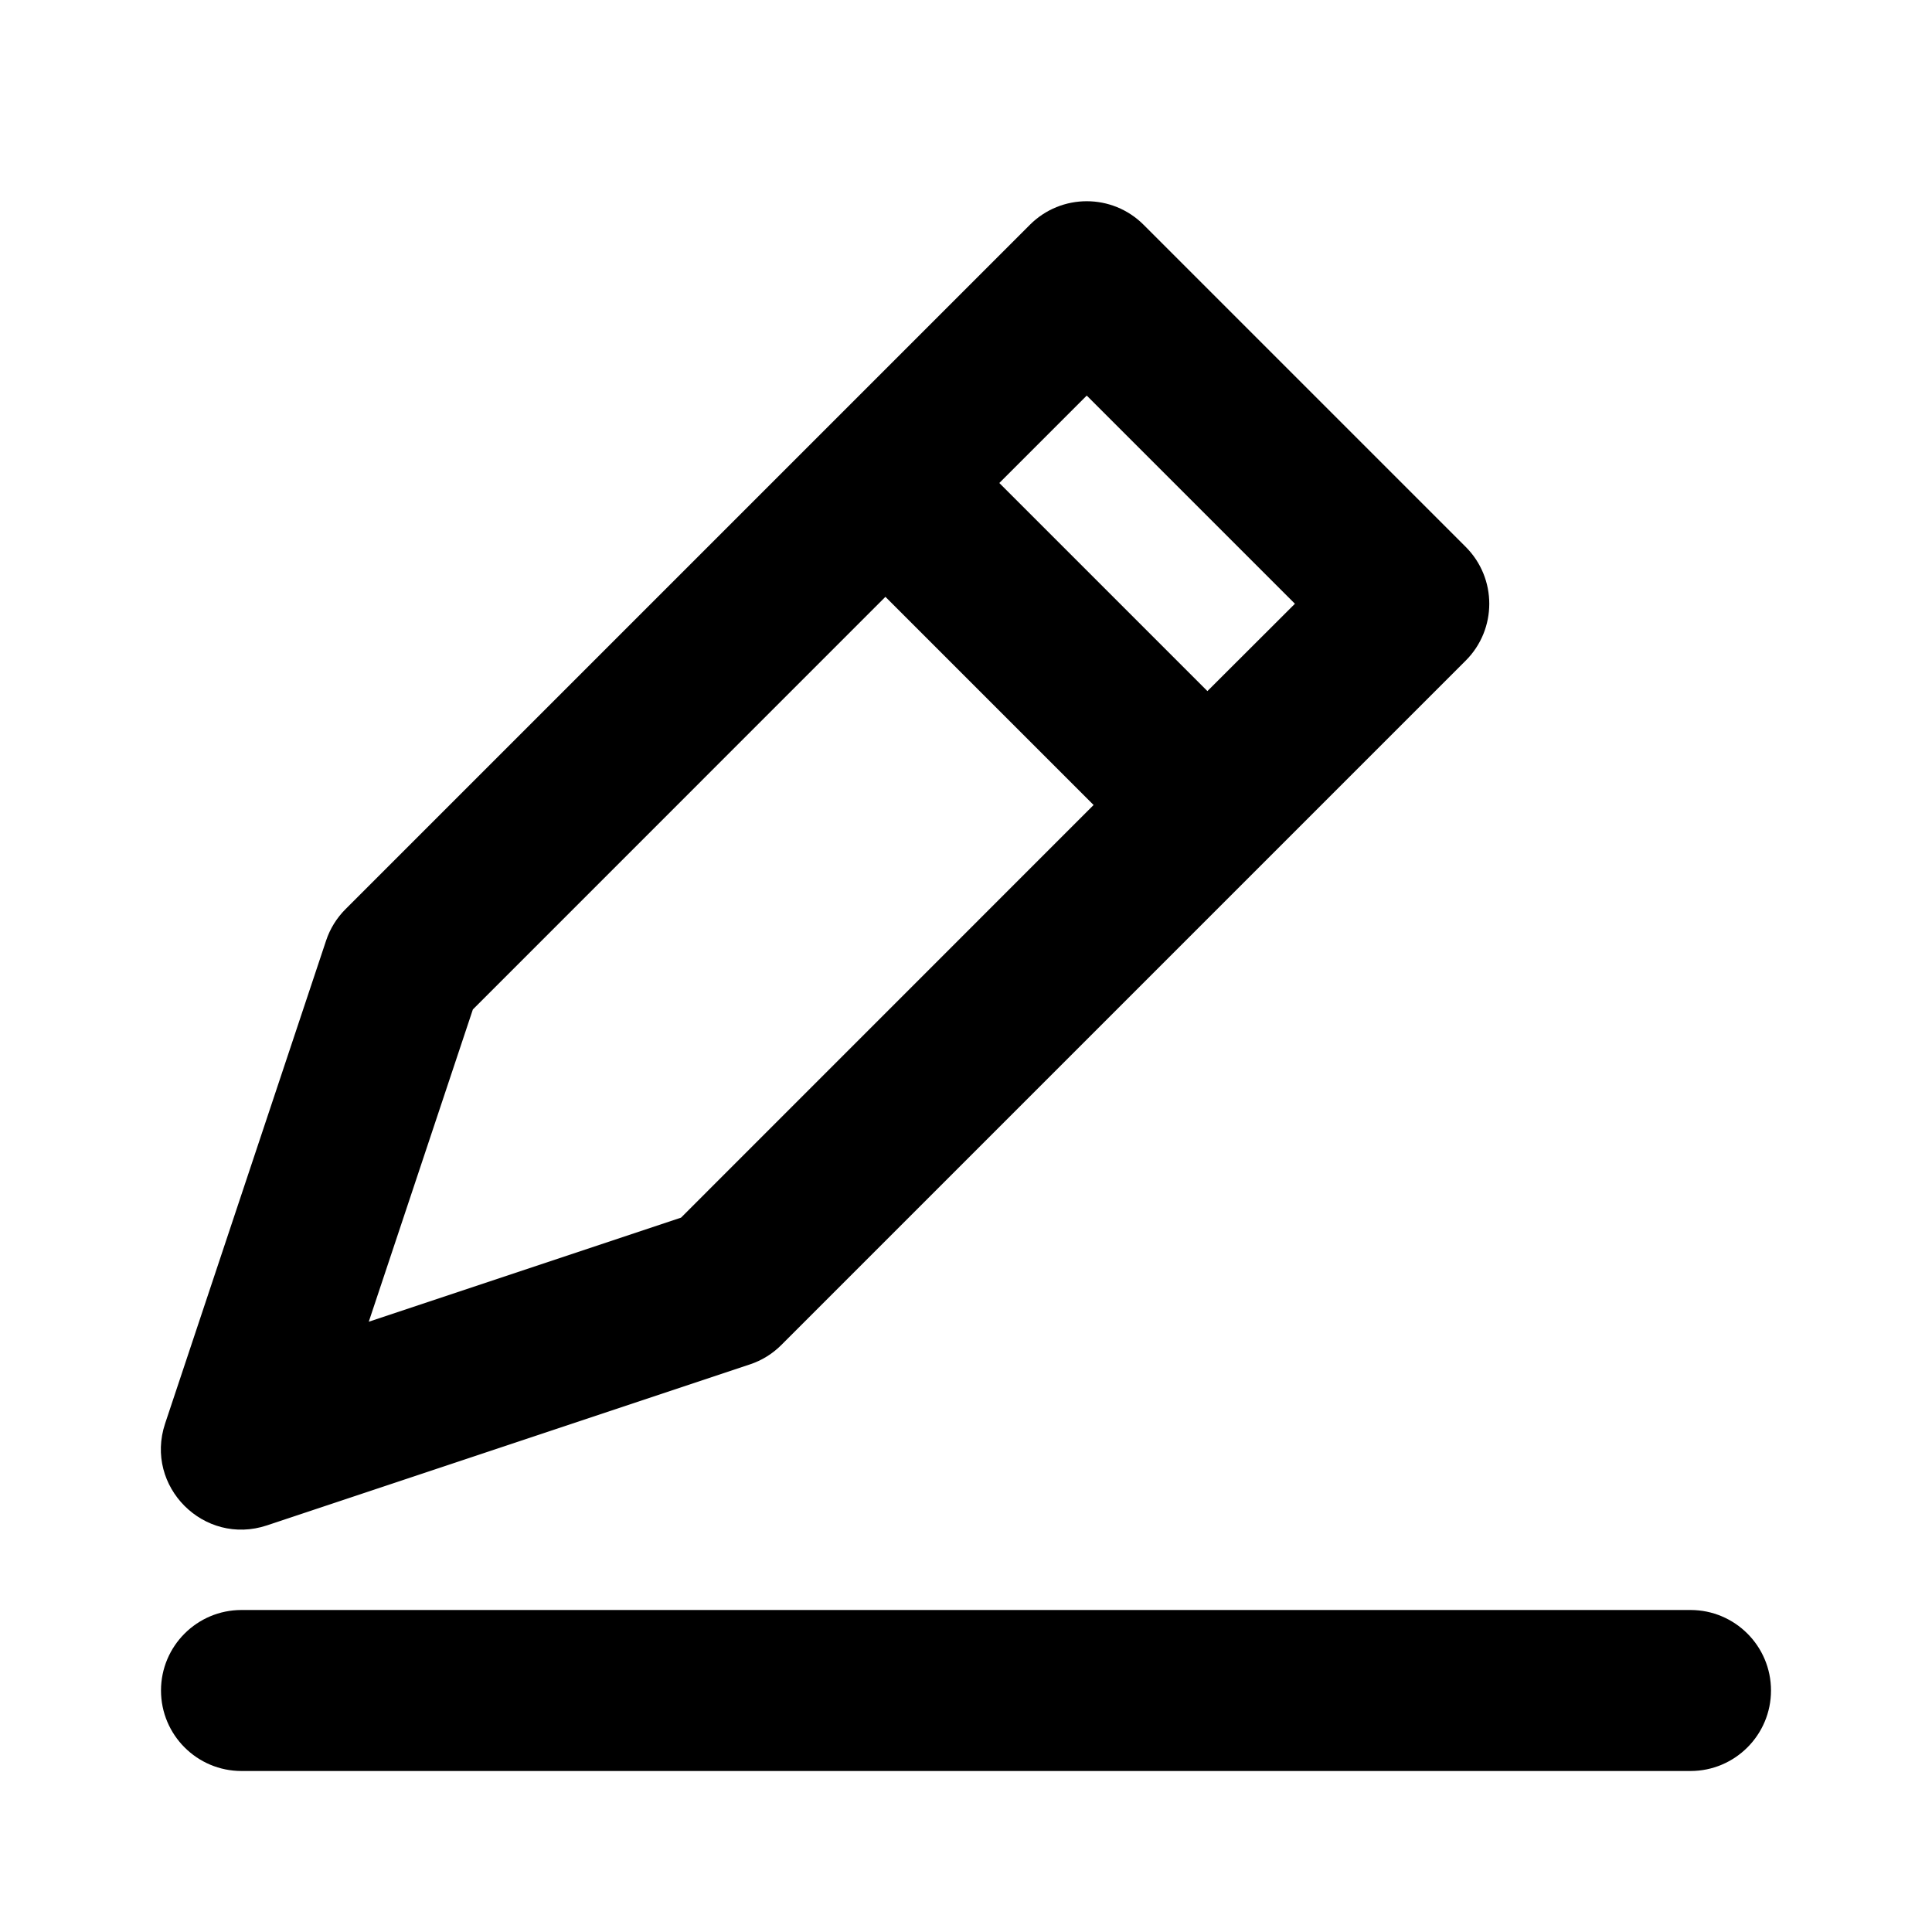
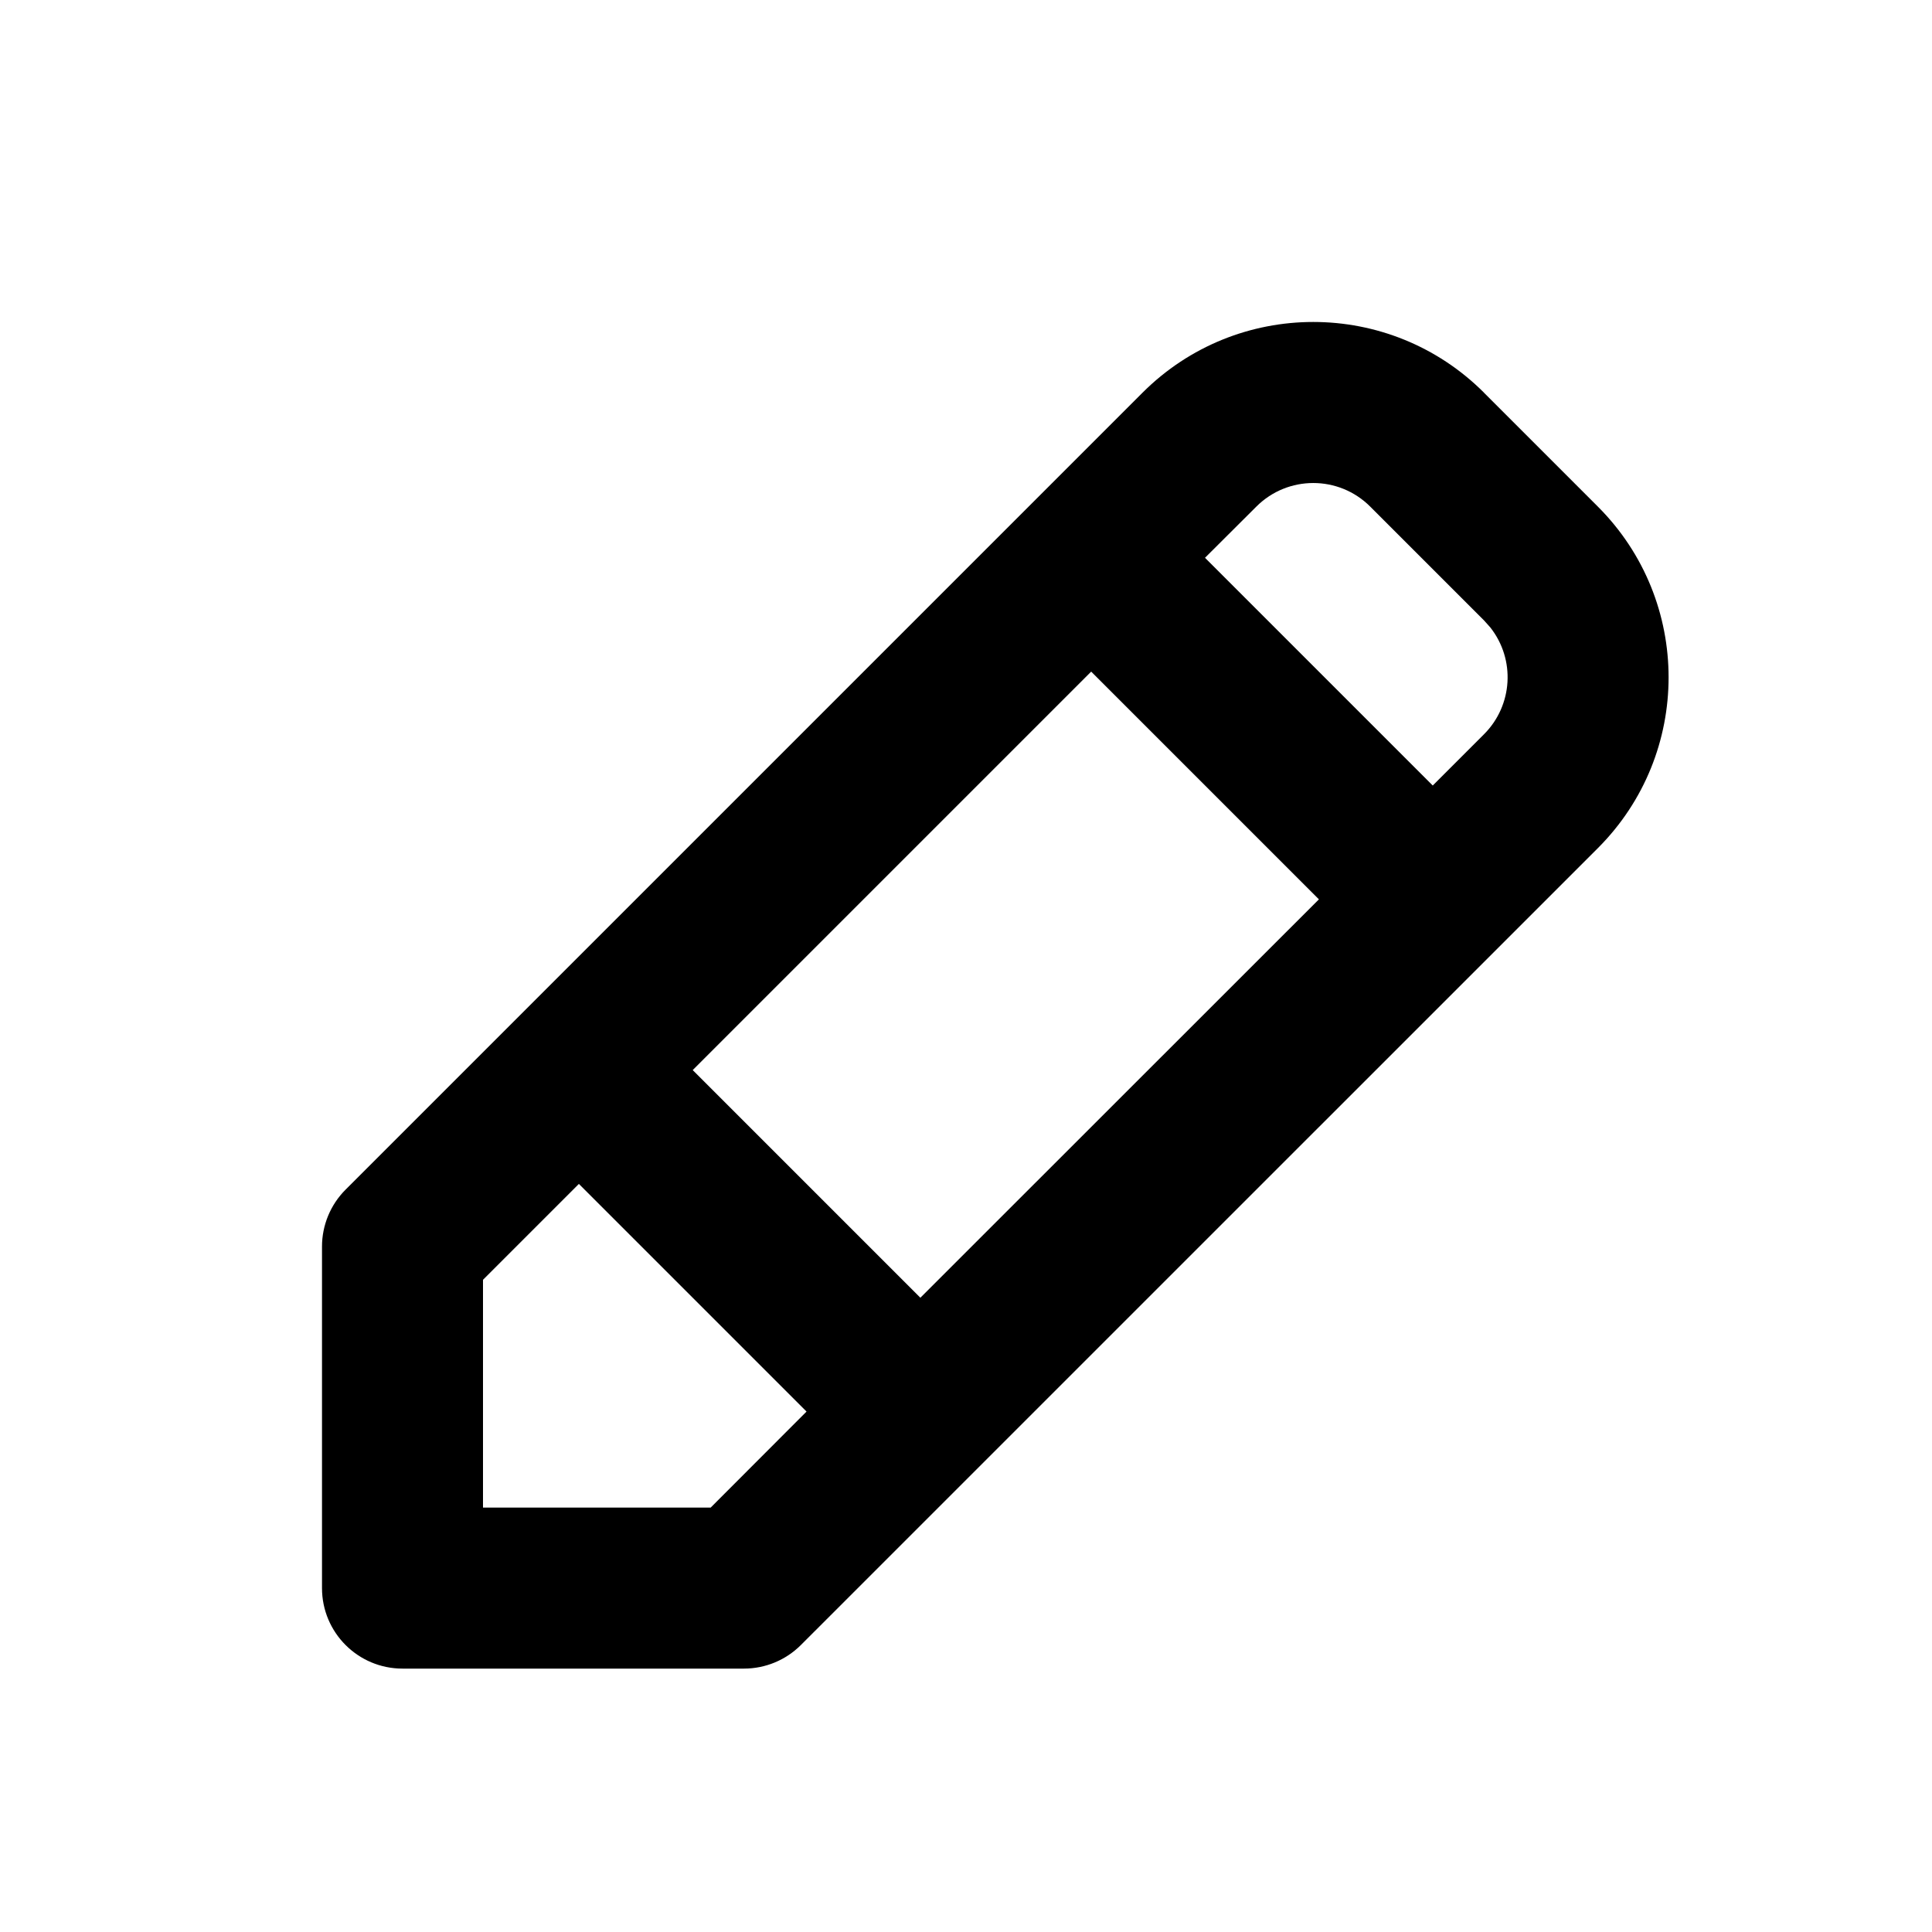
<svg xmlns="http://www.w3.org/2000/svg" viewBox="0 0 24 24">
-   <path fill-rule="evenodd" d="M21,20 C21.552,20 22,20.448 22,21 C22,21.552 21.552,22 21,22 L3,22 C2.448,22 2,21.552 2,21 C2,20.448 2.448,20 3,20 L21,20 Z M14.207,2.793 L18.207,6.793 C18.598,7.183 18.598,7.817 18.207,8.207 L9.707,16.707 C9.597,16.817 9.464,16.9 9.316,16.949 L3.316,18.949 C2.534,19.209 1.791,18.466 2.051,17.684 L4.051,11.684 C4.1,11.536 4.183,11.403 4.293,11.293 L12.793,2.793 C13.183,2.402 13.817,2.402 14.207,2.793 Z M10.999,7.414 L5.874,12.54 L4.581,16.419 L8.46,15.126 L13.585,10 L10.999,7.414 Z M13.5,4.914 L12.414,6 L14.999,8.585 L16.086,7.5 L13.5,4.914 Z" />
+   <path fill="#000" fill-rule="evenodd" d="m18.435 4.879 1.414 1.414a3 3 0 0 1 0 4.243l-9.9 9.899a1 1 0 0 1-.706.293H5a1 1 0 0 1-1-1v-4.243a1 1 0 0 1 .293-.707l9.9-9.9a3 3 0 0 1 4.242 0ZM7.191 14.707 6 15.898v2.83h2.828l1.191-1.193-2.828-2.828Zm6.364-6.364-4.95 4.95 2.828 2.828 4.951-4.949-2.829-2.829Zm2.052-2.05-.638.636 2.829 2.829.637-.637a1 1 0 0 0 .078-1.327l-.078-.087-1.414-1.414a1 1 0 0 0-1.414 0Z" />
</svg>
